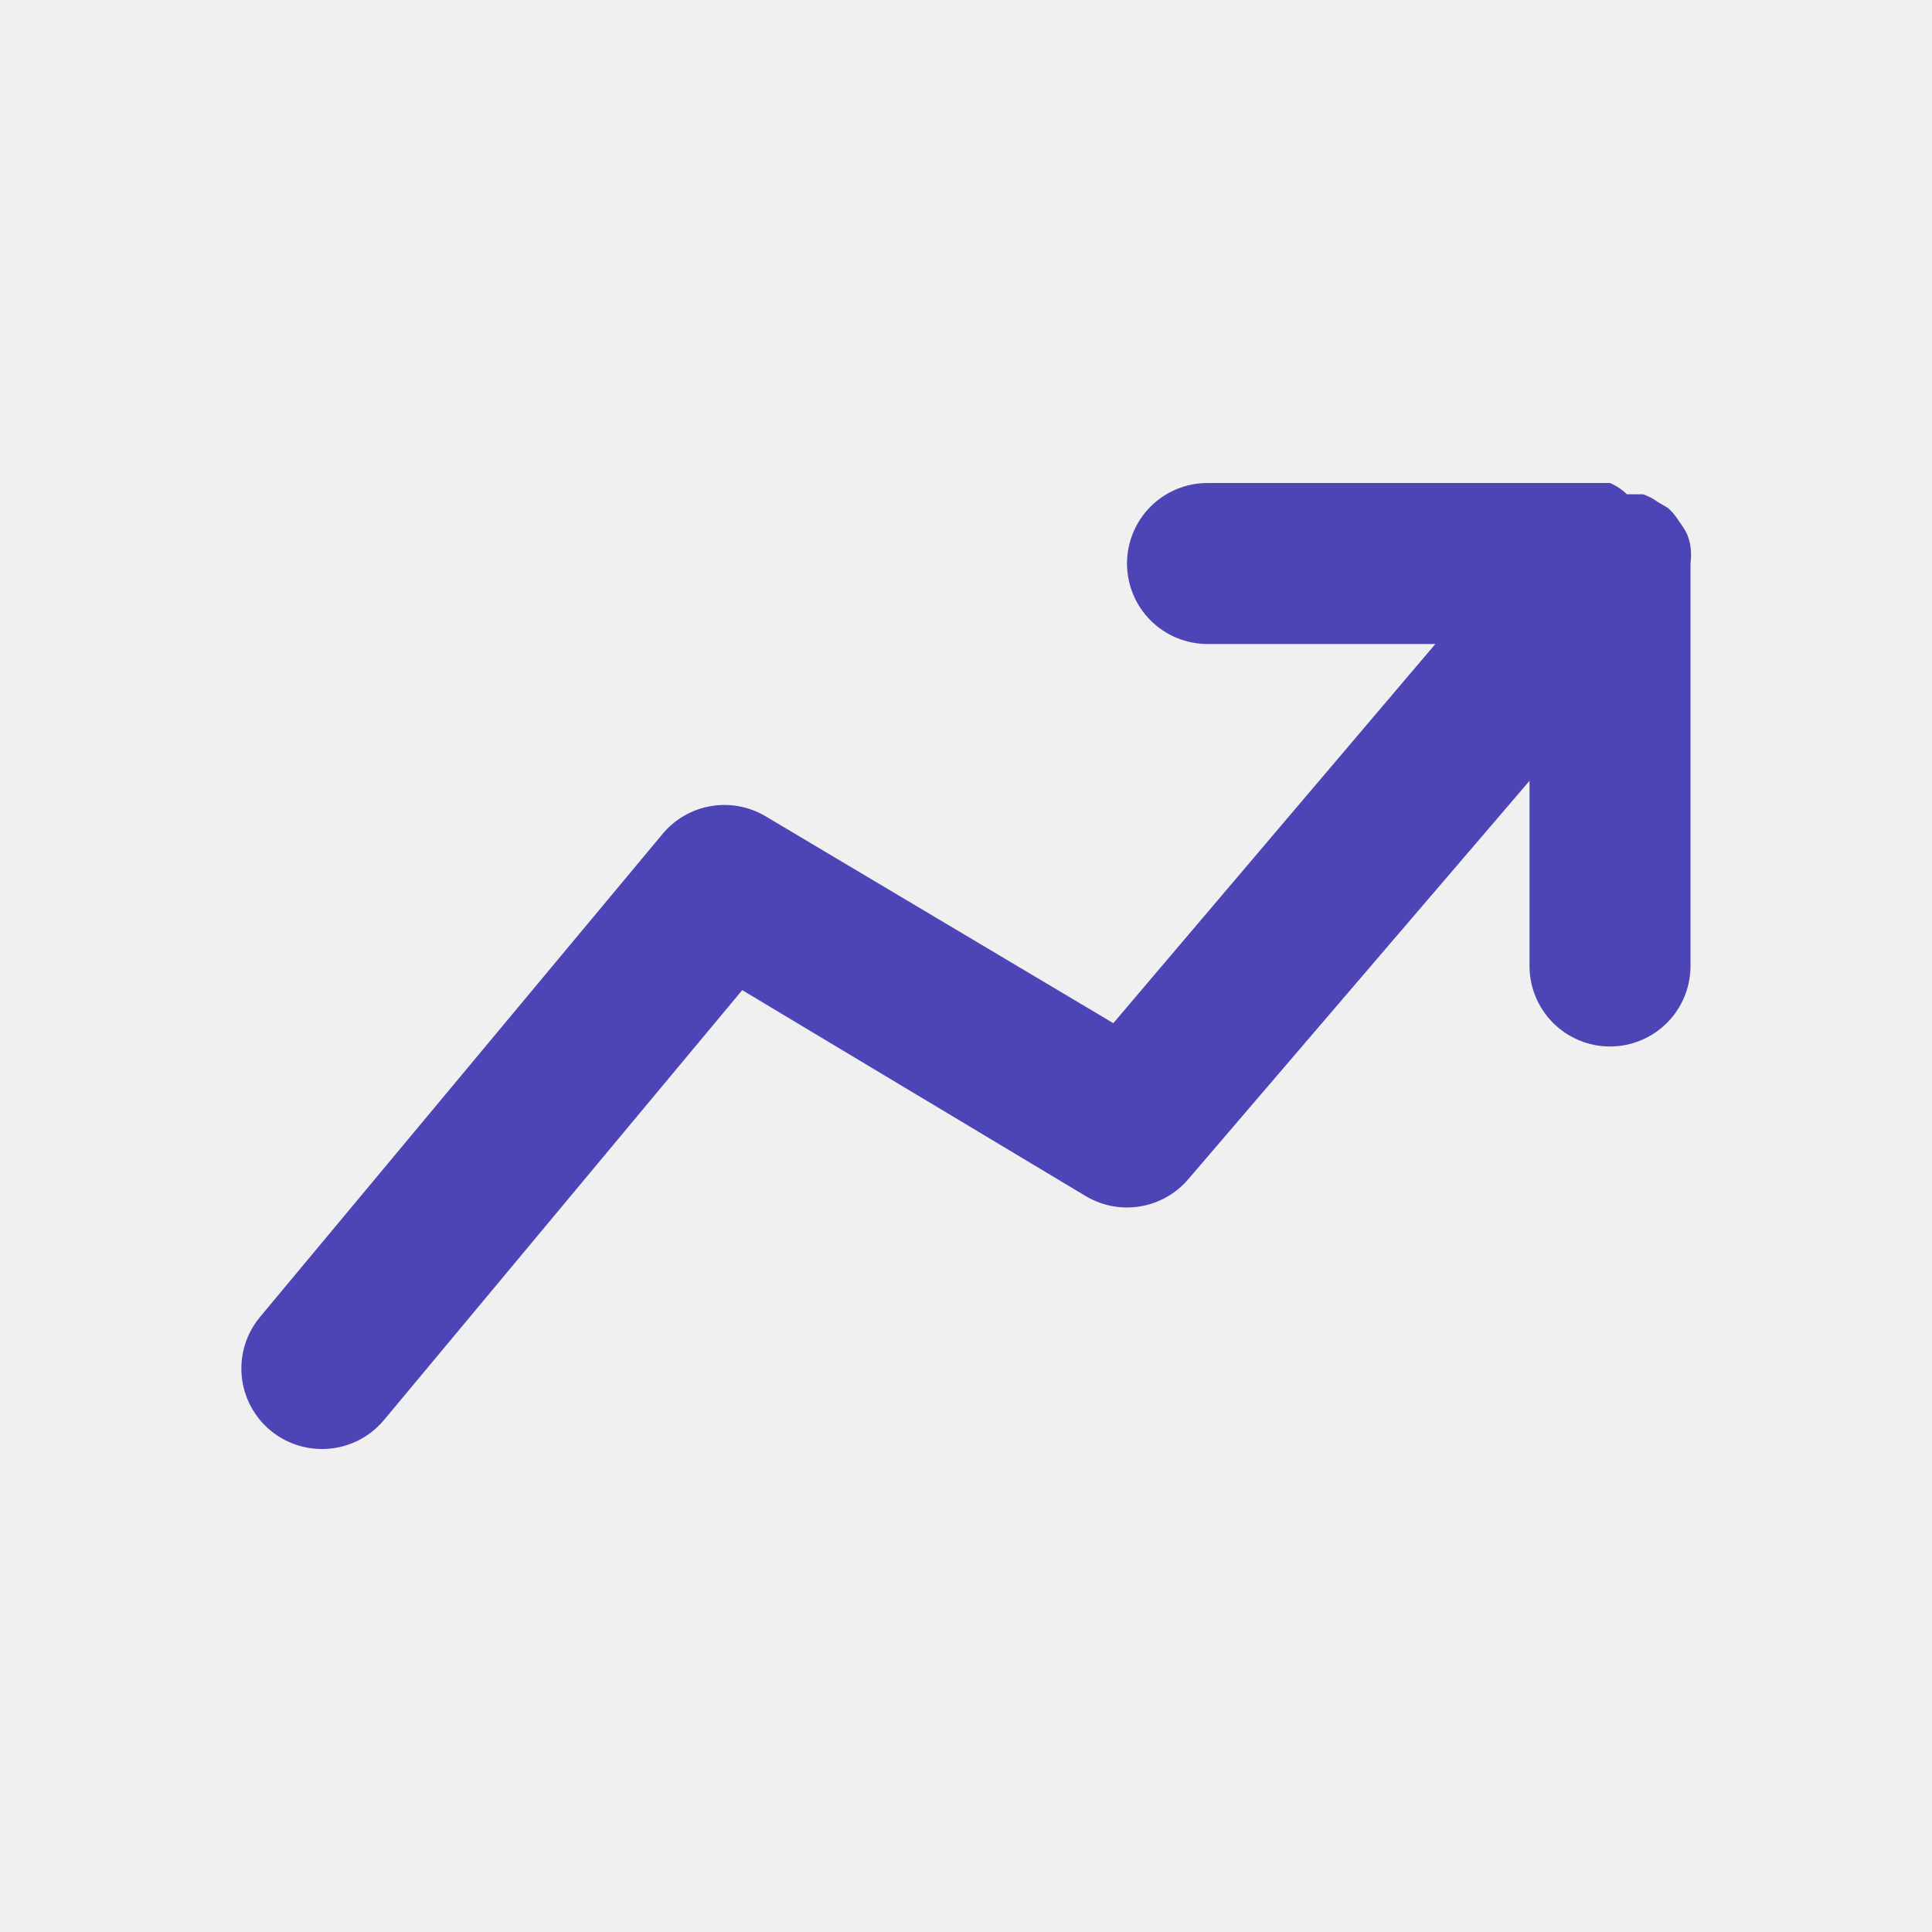
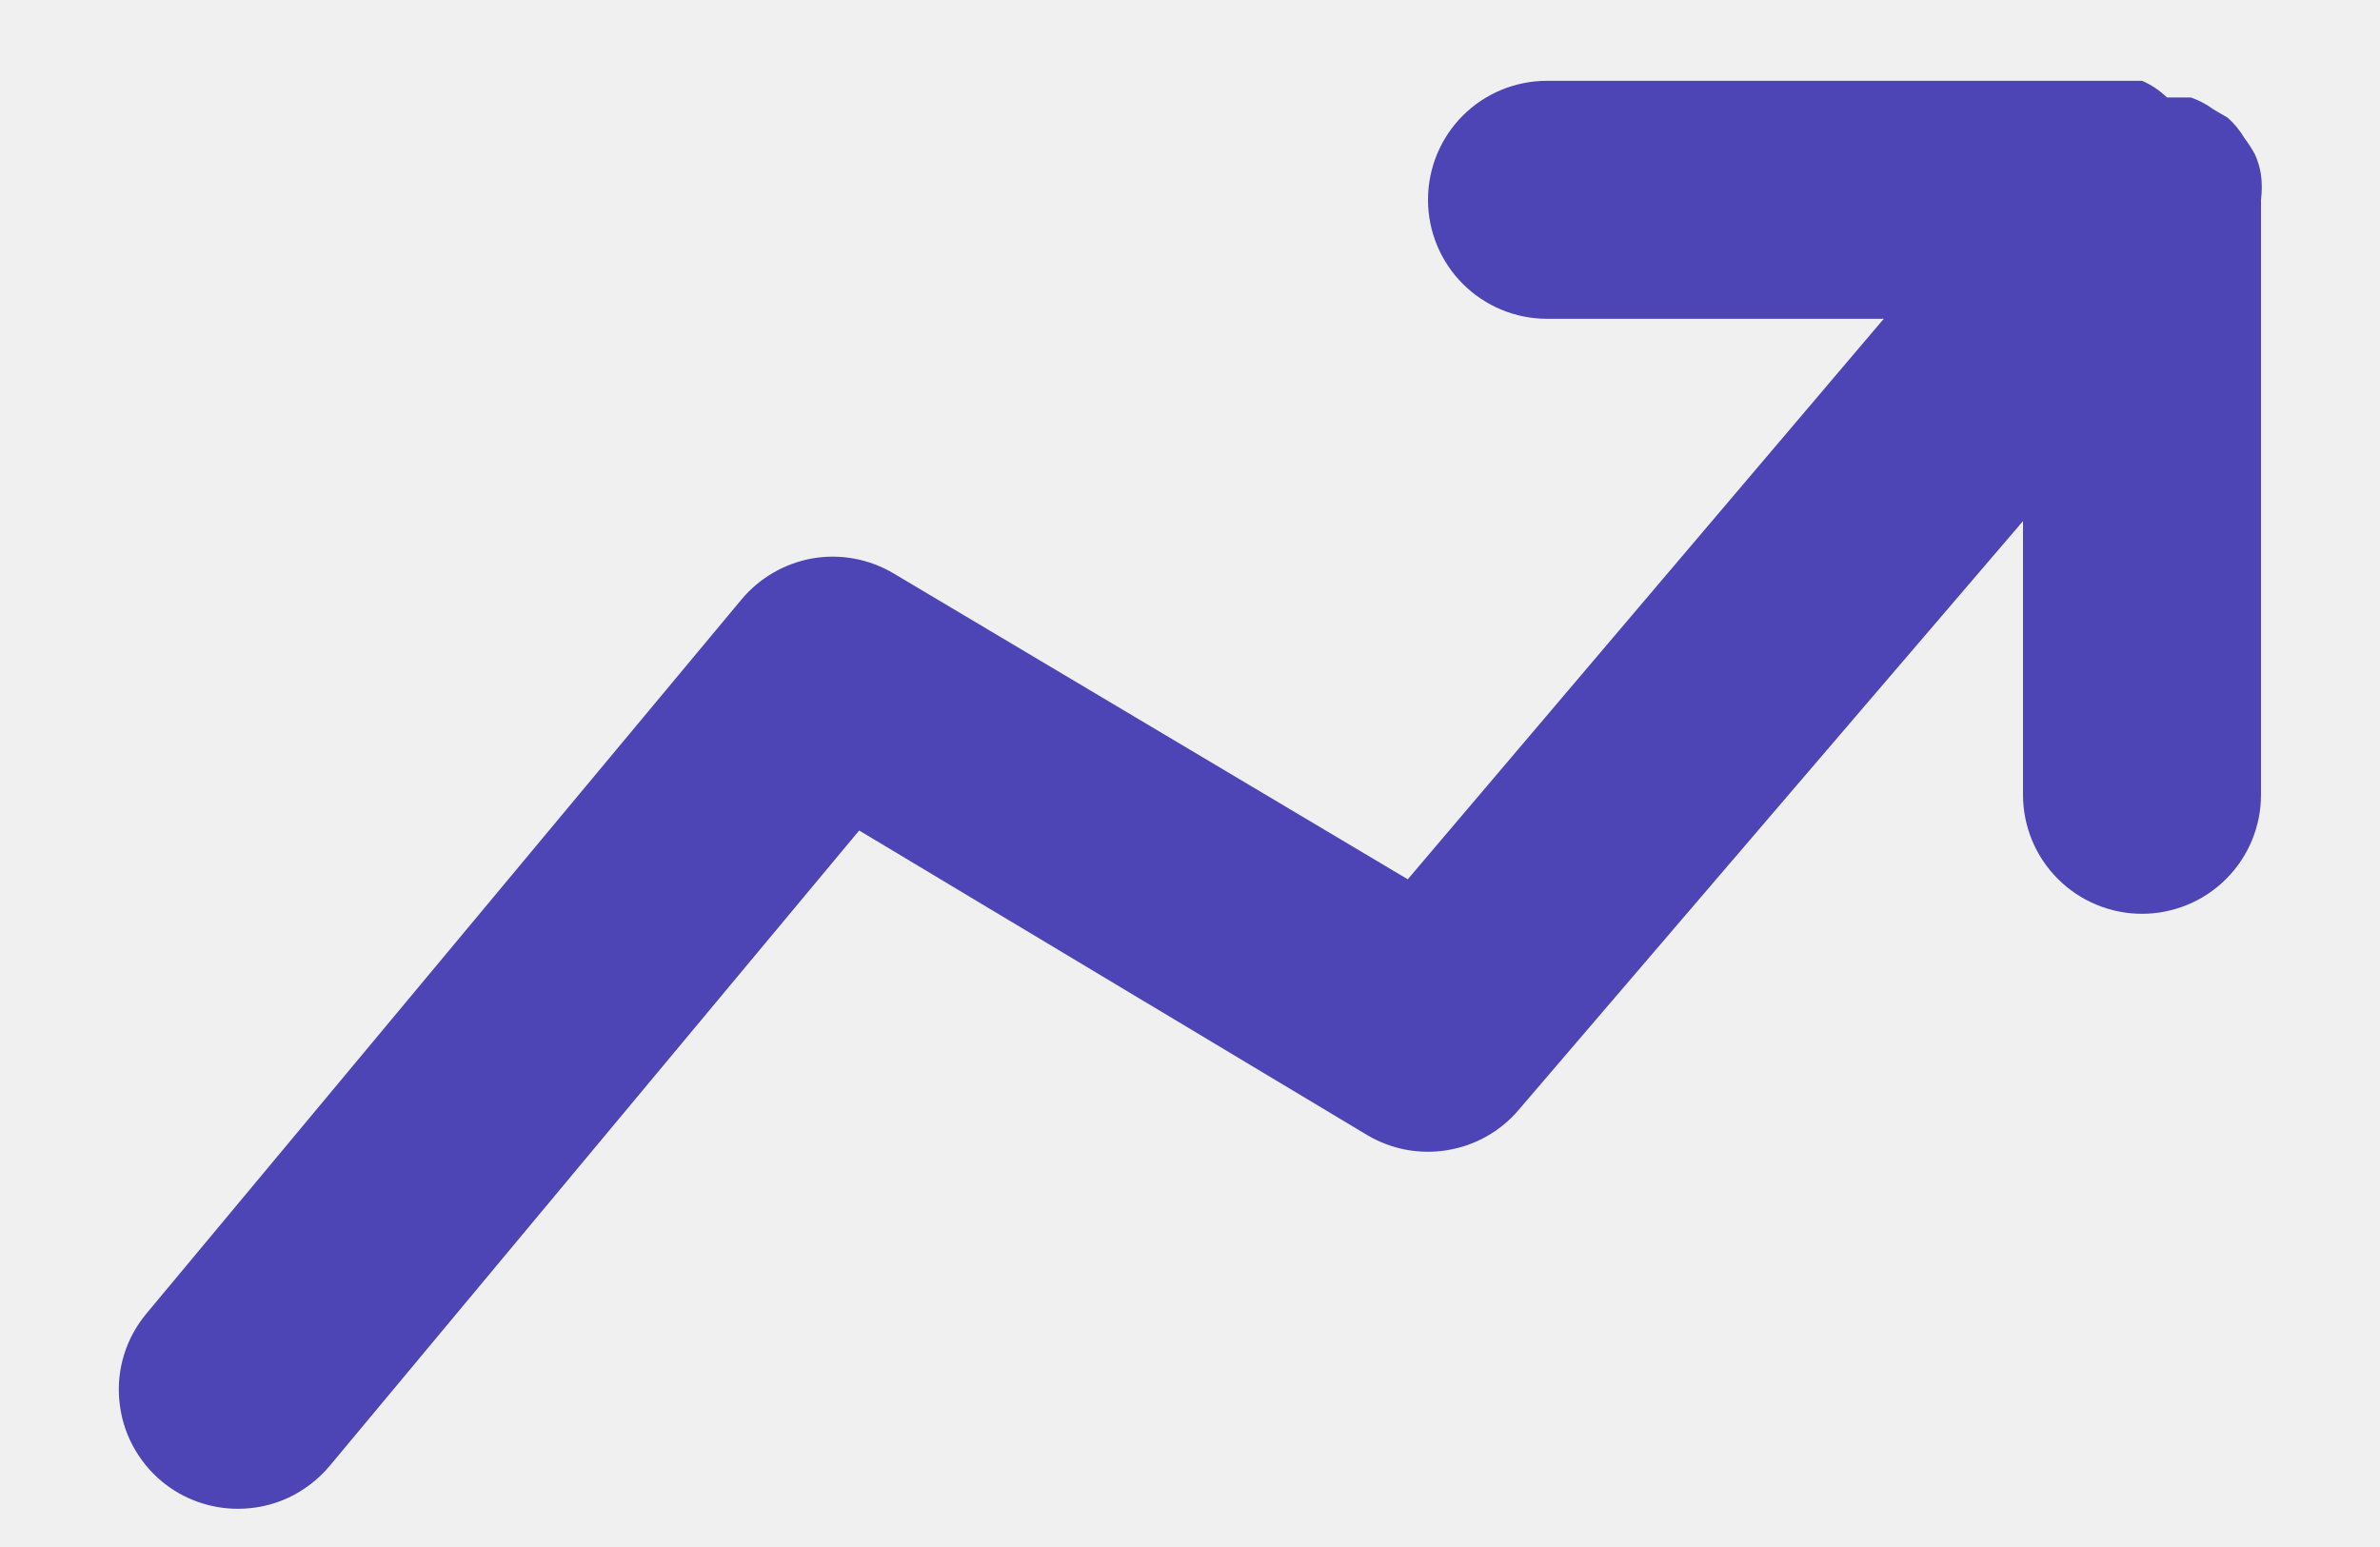
- <svg xmlns="http://www.w3.org/2000/svg" width="56" height="56" viewBox="0 0 56 56" fill="none">
-   <g clip-path="url(#clip0_58_327)">
-     <path d="M49 16.333C49.022 16.171 49.022 16.006 49 15.843C48.98 15.706 48.941 15.573 48.884 15.447C48.822 15.333 48.752 15.223 48.674 15.12C48.585 14.972 48.475 14.839 48.347 14.723L48.067 14.56C47.932 14.46 47.783 14.381 47.624 14.327H47.157C47.015 14.189 46.849 14.078 46.667 14H35C34.382 14 33.788 14.246 33.35 14.683C32.913 15.121 32.667 15.714 32.667 16.333C32.667 16.952 32.913 17.546 33.35 17.983C33.788 18.421 34.382 18.667 35 18.667H41.604L32.27 29.657L22.19 23.66C21.713 23.376 21.15 23.272 20.602 23.366C20.055 23.46 19.559 23.746 19.204 24.173L7.537 38.173C7.341 38.409 7.192 38.681 7.101 38.974C7.01 39.267 6.978 39.576 7.006 39.881C7.034 40.187 7.122 40.484 7.266 40.755C7.409 41.027 7.604 41.267 7.84 41.463C8.26 41.811 8.788 42.001 9.334 42C9.676 42.001 10.015 41.926 10.326 41.78C10.636 41.635 10.911 41.423 11.13 41.16L21.514 28.7L31.477 34.673C31.95 34.954 32.506 35.058 33.048 34.968C33.59 34.879 34.083 34.601 34.44 34.183L44.334 22.633V28C44.334 28.619 44.58 29.212 45.017 29.65C45.455 30.087 46.048 30.333 46.667 30.333C47.286 30.333 47.879 30.087 48.317 29.65C48.755 29.212 49 28.619 49 28V16.333Z" fill="#4D44B5" />
-   </g>
-   <defs>
-     <clipPath id="clip0_58_327">
-       <rect width="56" height="56" fill="white" />
-     </clipPath>
-   </defs>
+ <svg xmlns="http://www.w3.org/2000/svg" width="20" height="13" viewBox="0 0 20 13" fill="none">
+   <path d="M19 1.679C19.009 1.609 19.009 1.538 19 1.469C18.991 1.41 18.974 1.353 18.95 1.299C18.924 1.25 18.893 1.203 18.86 1.159C18.822 1.095 18.775 1.038 18.72 0.989L18.6 0.919C18.542 0.876 18.478 0.842 18.41 0.819H18.21C18.149 0.76 18.078 0.712 18 0.679H13C12.735 0.679 12.48 0.784 12.293 0.971C12.105 1.159 12 1.413 12 1.679C12 1.944 12.105 2.198 12.293 2.386C12.48 2.573 12.735 2.679 13 2.679H15.83L11.83 7.389L7.51 4.819C7.305 4.697 7.064 4.652 6.829 4.692C6.595 4.733 6.382 4.856 6.23 5.039L1.23 11.039C1.146 11.14 1.082 11.256 1.043 11.382C1.004 11.508 0.99 11.64 1.003 11.771C1.015 11.902 1.052 12.029 1.114 12.145C1.175 12.261 1.259 12.365 1.36 12.449C1.54 12.598 1.766 12.679 2 12.679C2.147 12.679 2.292 12.647 2.425 12.585C2.558 12.522 2.676 12.431 2.77 12.319L7.22 6.979L11.49 9.539C11.693 9.659 11.931 9.704 12.163 9.665C12.396 9.627 12.607 9.508 12.76 9.329L17 4.379V6.679C17 6.944 17.105 7.198 17.293 7.386C17.48 7.573 17.735 7.679 18 7.679C18.265 7.679 18.52 7.573 18.707 7.386C18.895 7.198 19 6.944 19 6.679V1.679Z" fill="#4D44B5" />
</svg>
